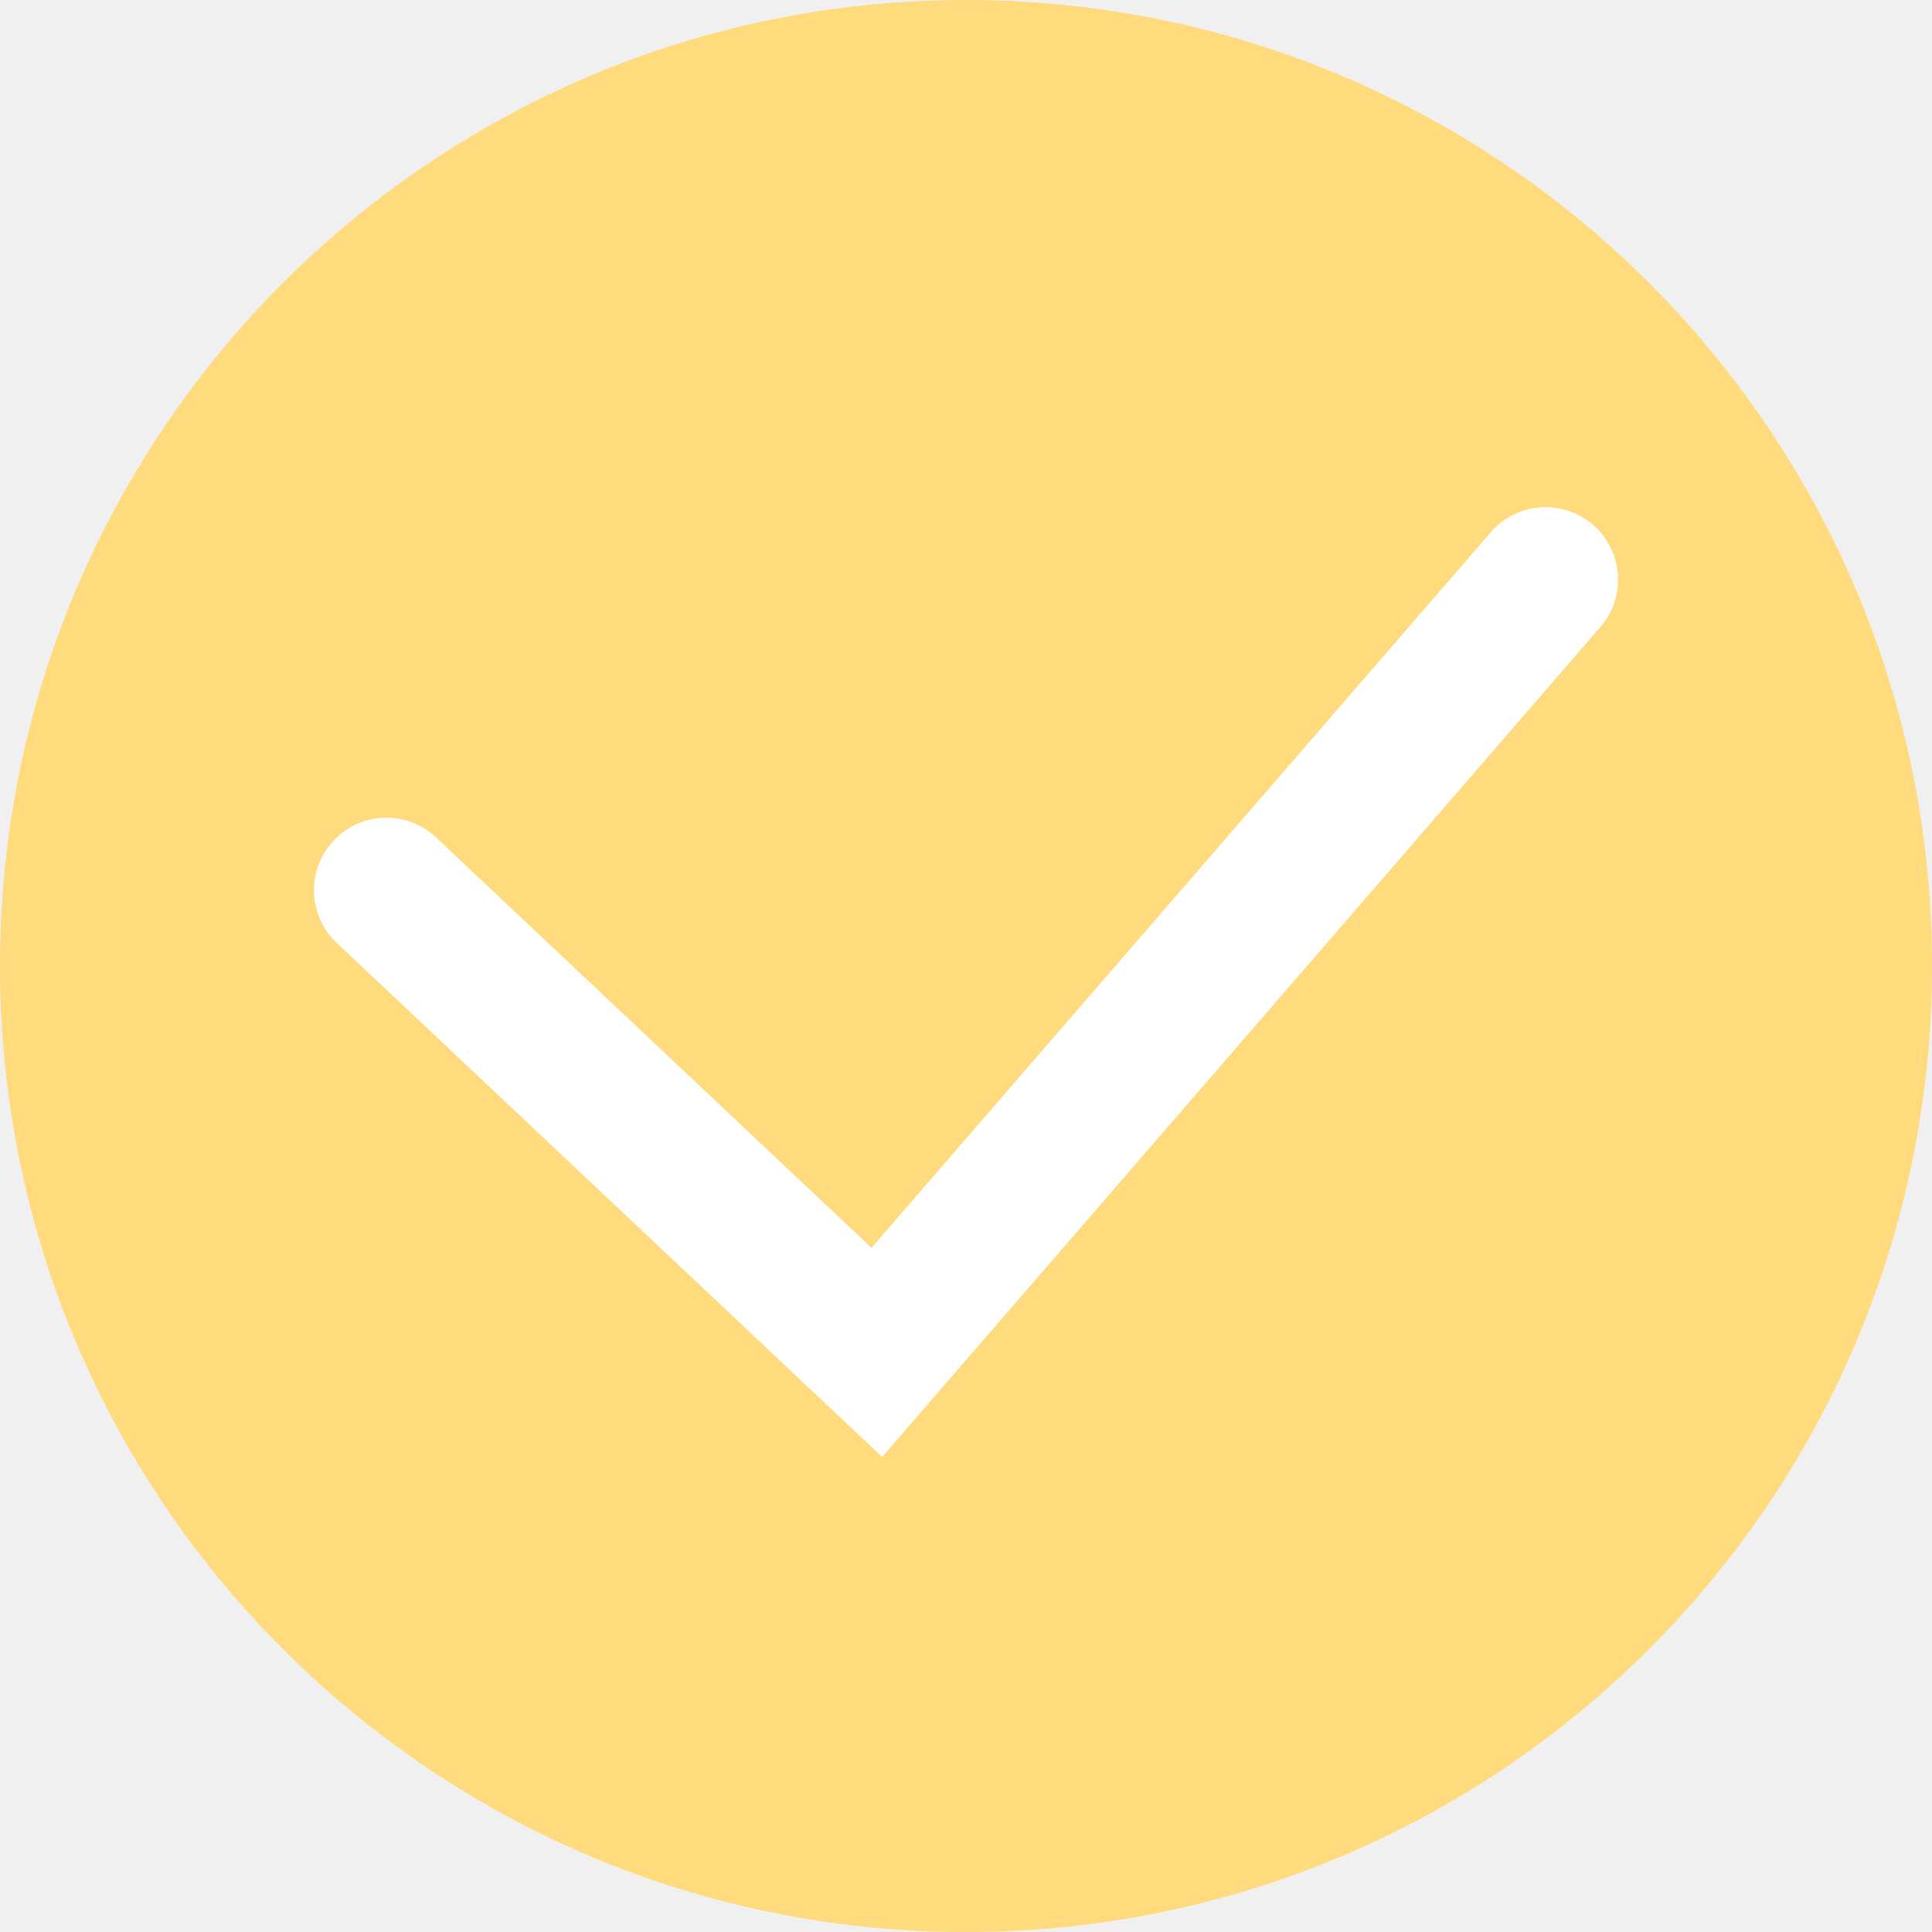
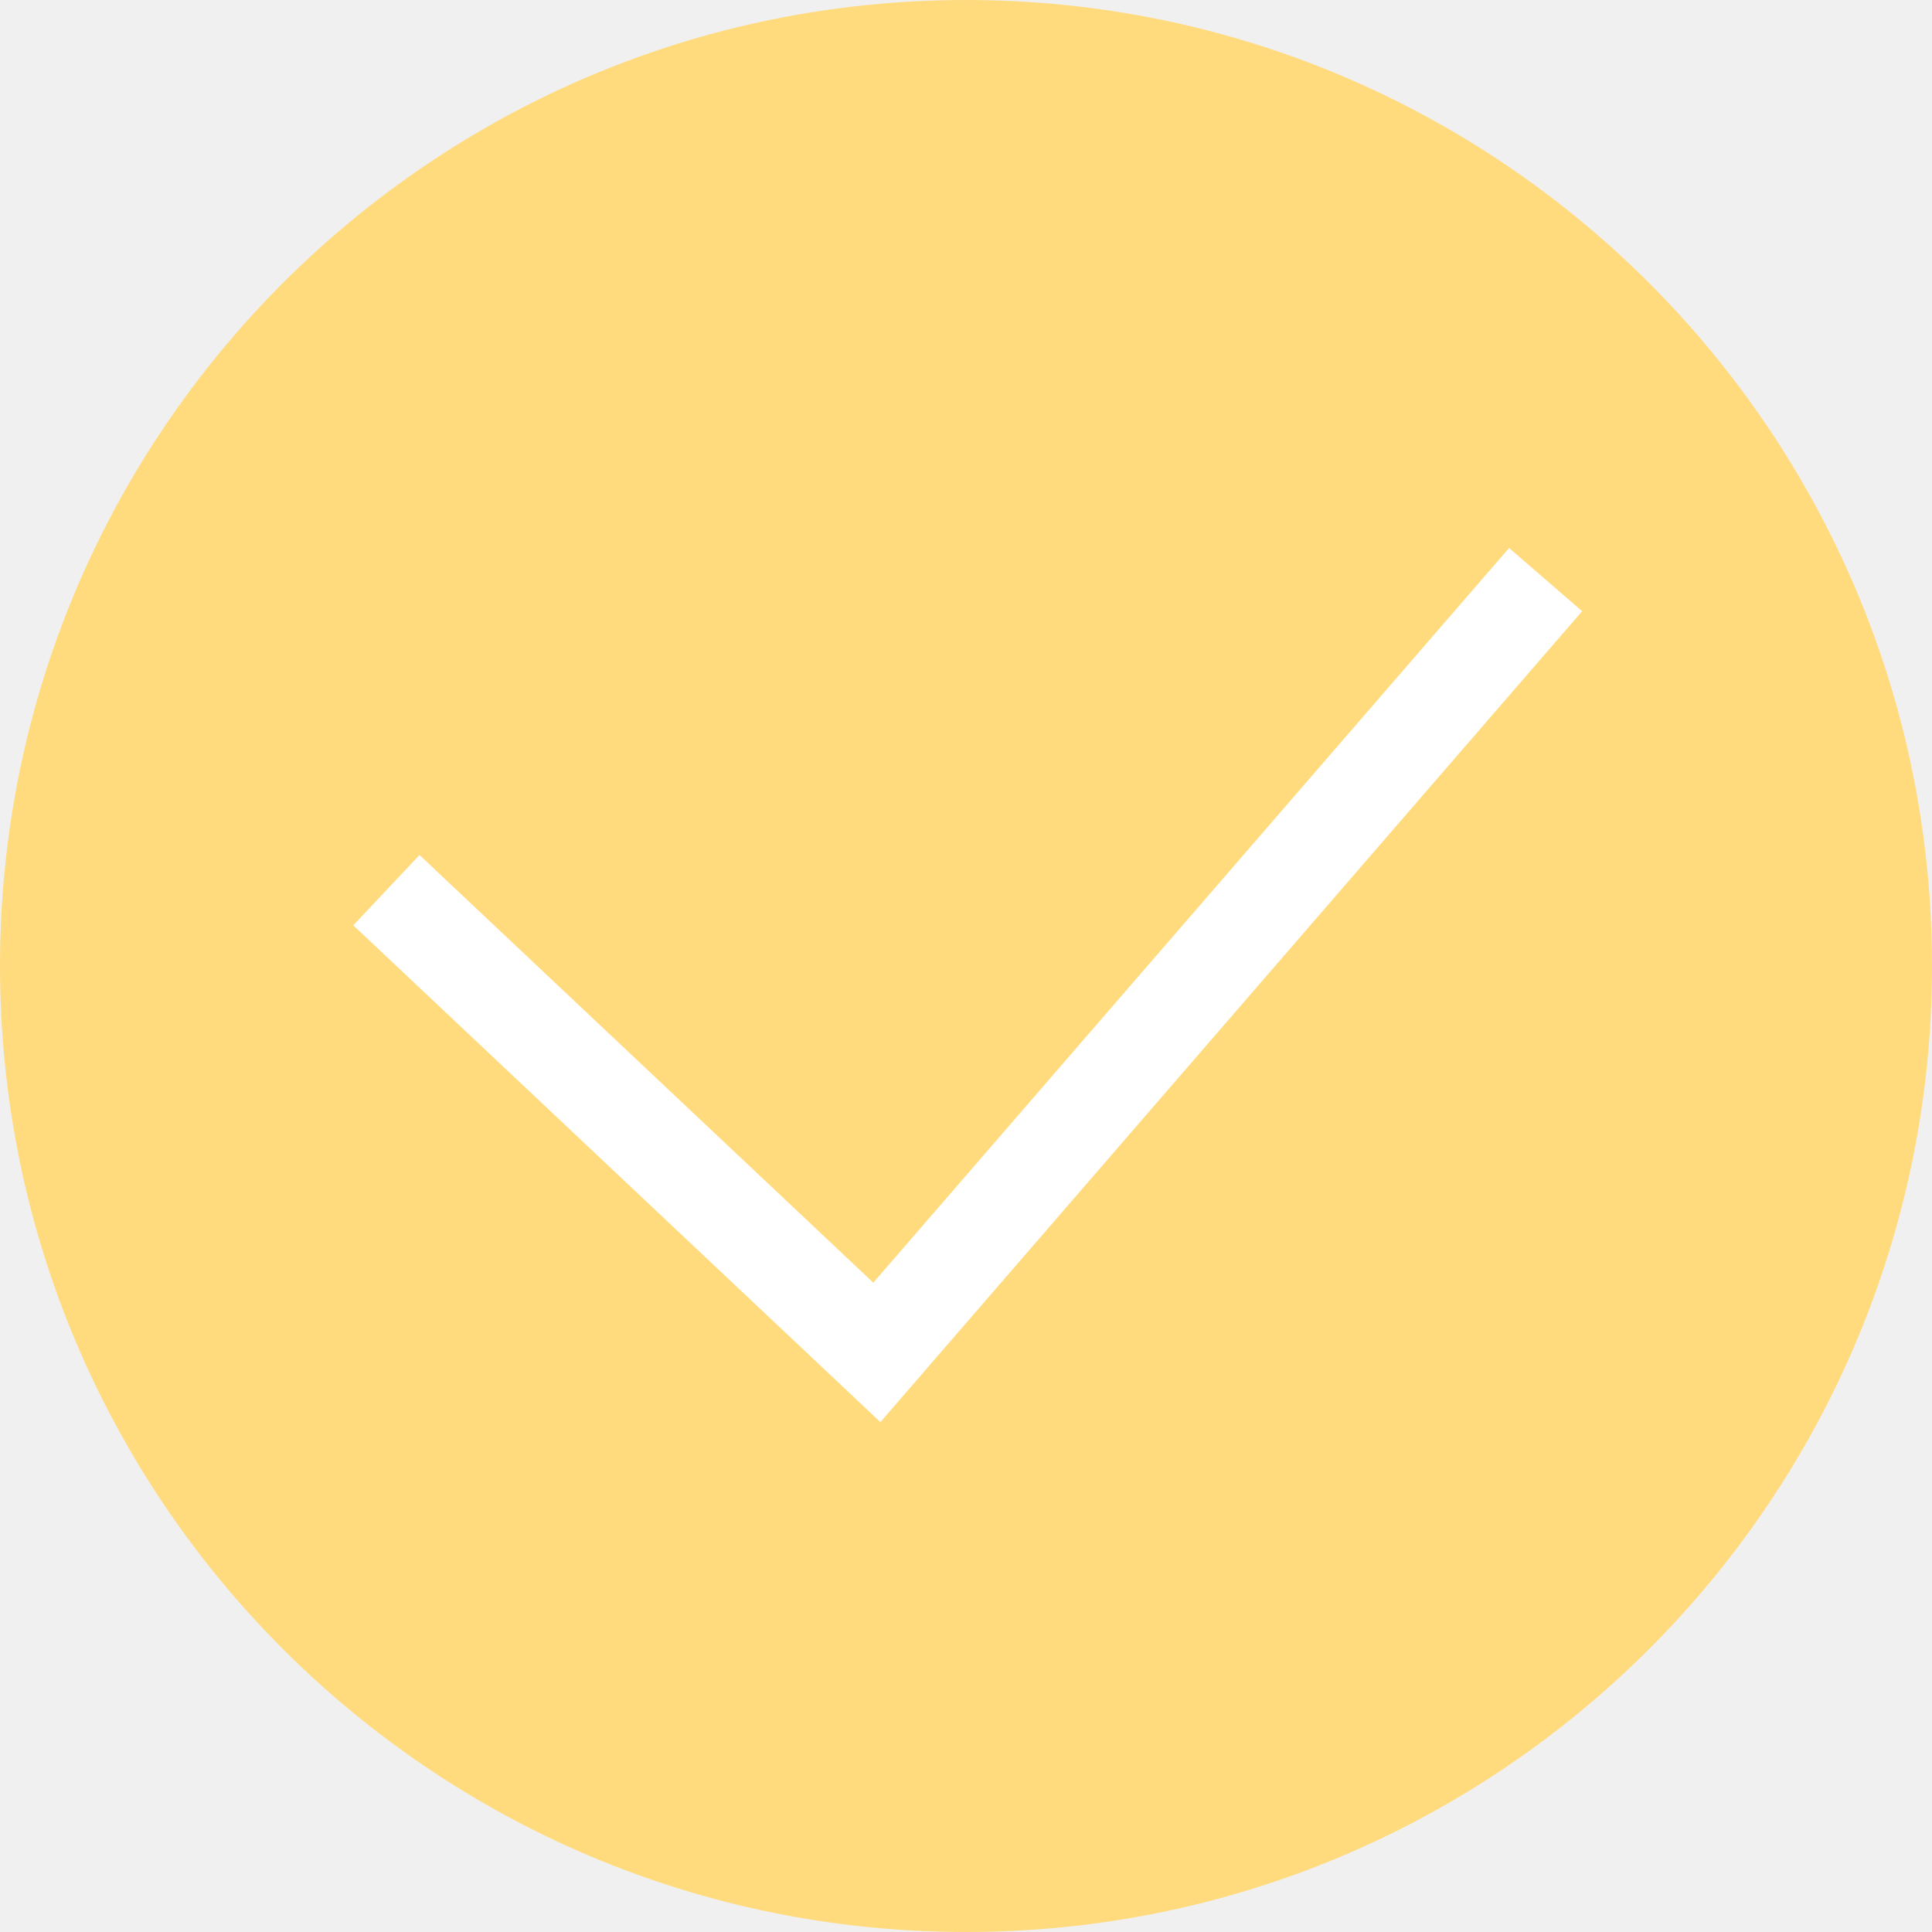
<svg xmlns="http://www.w3.org/2000/svg" width="20" height="20" viewBox="0 0 20 20" fill="none">
  <rect width="20" height="20" rx="10" fill="#FFDB7E" />
-   <path d="M4 9.215L9.077 14L16 6" stroke="white" stroke-width="1.5" stroke-linecap="round" />
+   <path d="M4 9.215L9.077 14L16 6" stroke="white" strokeWidth="1.5" strokeLinecap="round" />
</svg>
